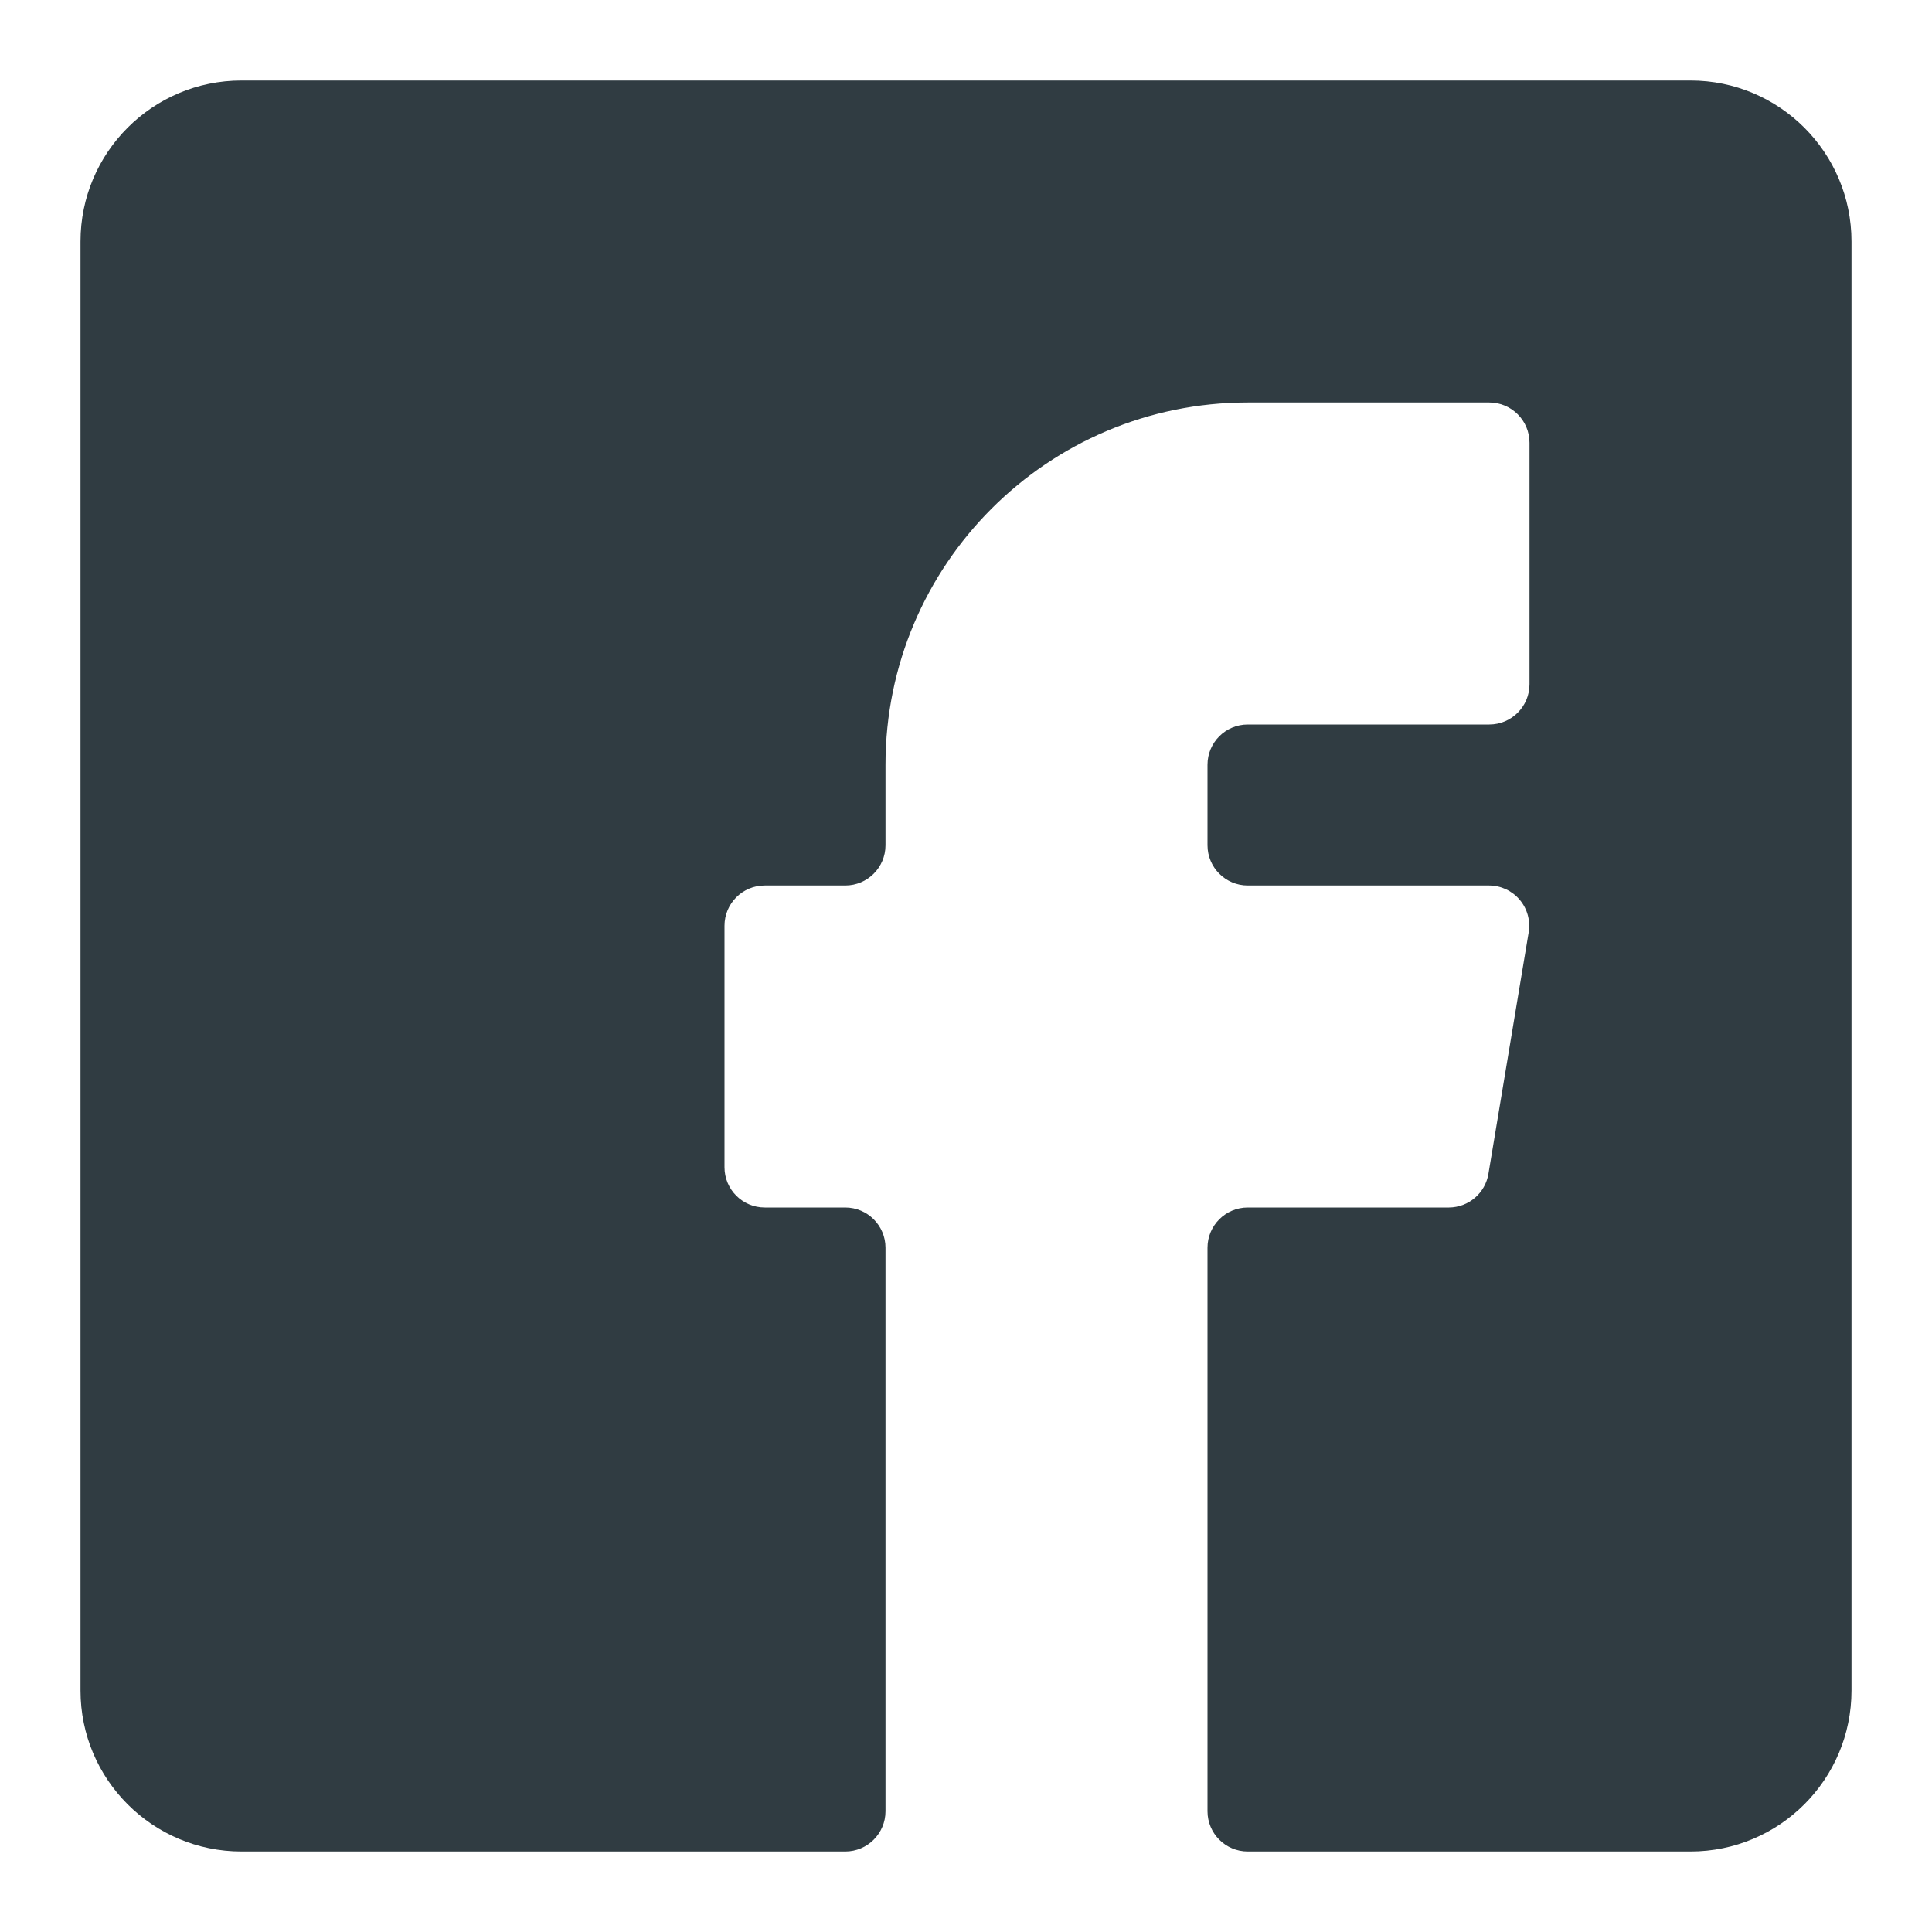
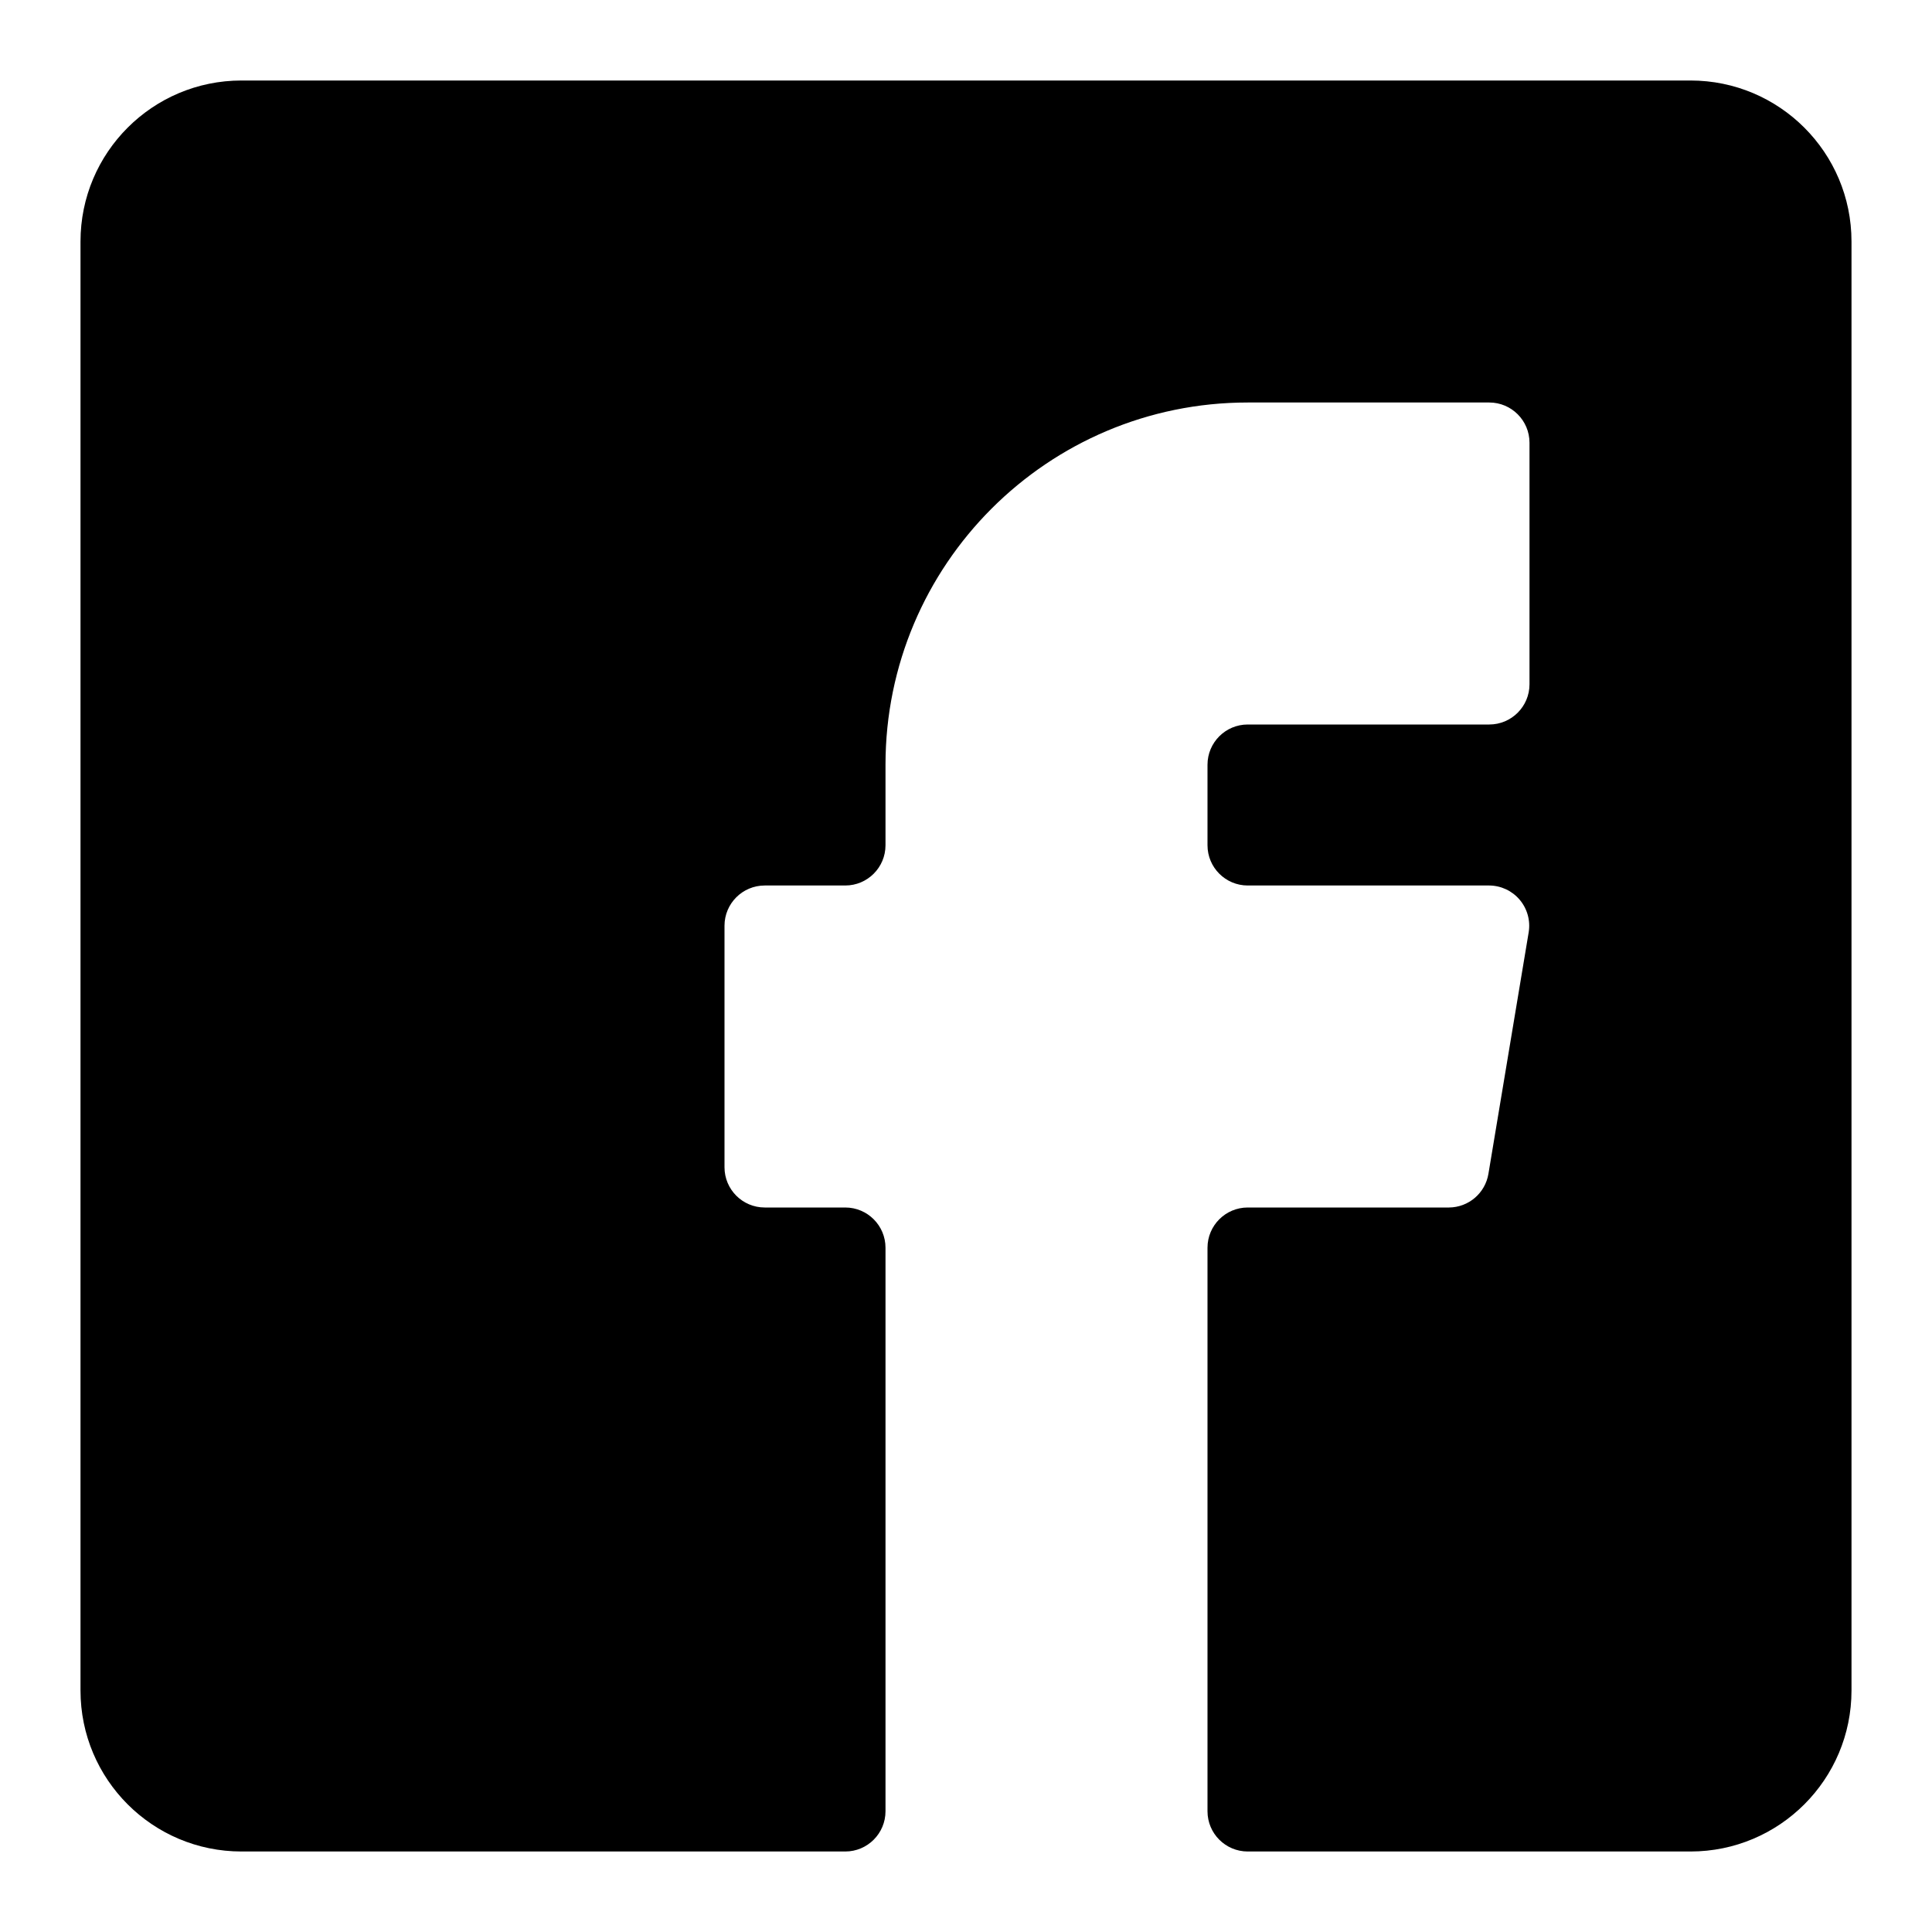
<svg xmlns="http://www.w3.org/2000/svg" viewBox="0 0 24 24">
  <g id="Facebook">
-     <path d="M21,1H3A2,2,0,0,0,1,3V21a2,2,0,0,0,2,2h7.5a.5.5,0,0,0,.5-.5v-7a.5.5,0,0,0-.5-.5h-1a.5.5,0,0,1-.5-.5v-3a.5.5,0,0,1,.5-.5h1a.5.5,0,0,0,.5-.5v-1A4.5,4.5,0,0,1,15.5,5h3a.5.5,0,0,1,.5.5v3a.5.5,0,0,1-.5.5h-3a.5.5,0,0,0-.5.5v1a.5.5,0,0,0,.5.5h3a.5.5,0,0,1,.49.58l-.5,3A.5.5,0,0,1,18,15H15.5a.5.5,0,0,0-.5.5v7a.5.5,0,0,0,.5.5H21a2,2,0,0,0,2-2V3A2,2,0,0,0,21,1Z" style="fill:#303c42" />
+     <path d="M21,1H3A2,2,0,0,0,1,3V21a2,2,0,0,0,2,2h7.5a.5.5,0,0,0,.5-.5v-7a.5.5,0,0,0-.5-.5h-1a.5.5,0,0,1-.5-.5v-3a.5.5,0,0,1,.5-.5h1a.5.5,0,0,0,.5-.5v-1A4.5,4.5,0,0,1,15.5,5h3a.5.5,0,0,1,.5.5v3a.5.5,0,0,1-.5.5h-3a.5.5,0,0,0-.5.5v1a.5.5,0,0,0,.5.5h3a.5.5,0,0,1,.49.58l-.5,3A.5.5,0,0,1,18,15H15.5a.5.5,0,0,0-.5.5v7a.5.5,0,0,0,.5.5H21a2,2,0,0,0,2-2V3A2,2,0,0,0,21,1Z" style="fill:#000" />
  </g>
</svg>
